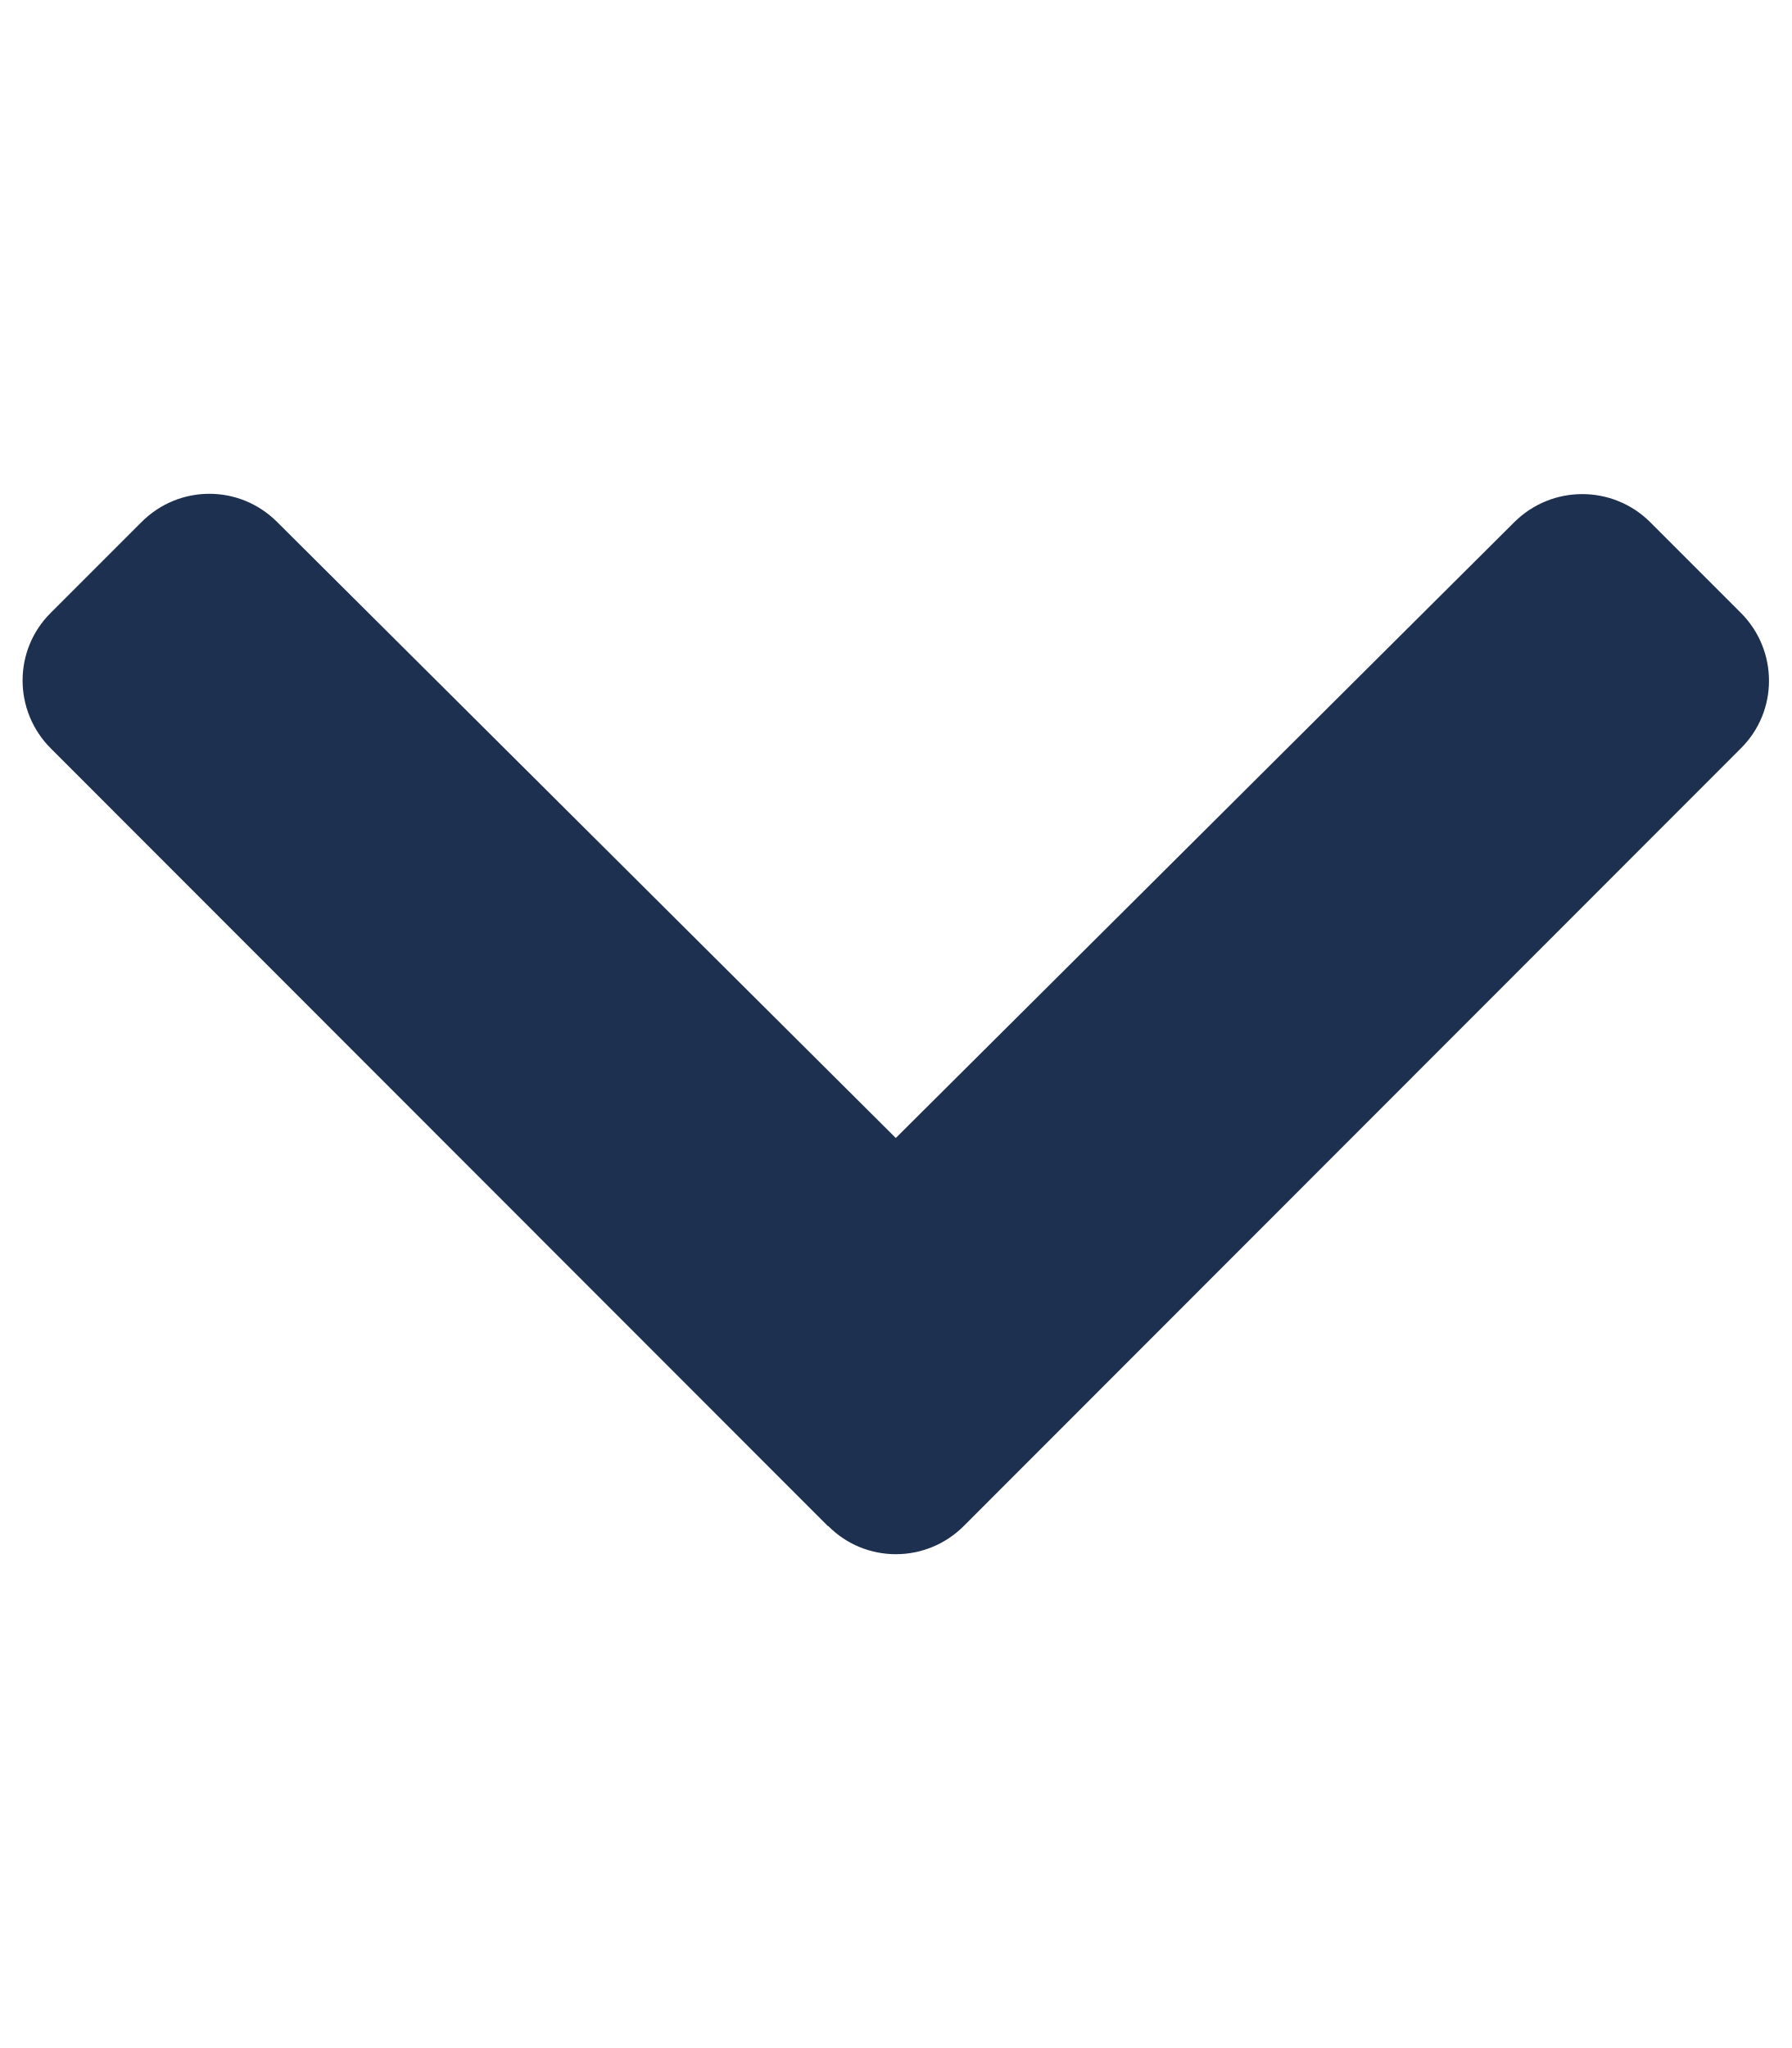
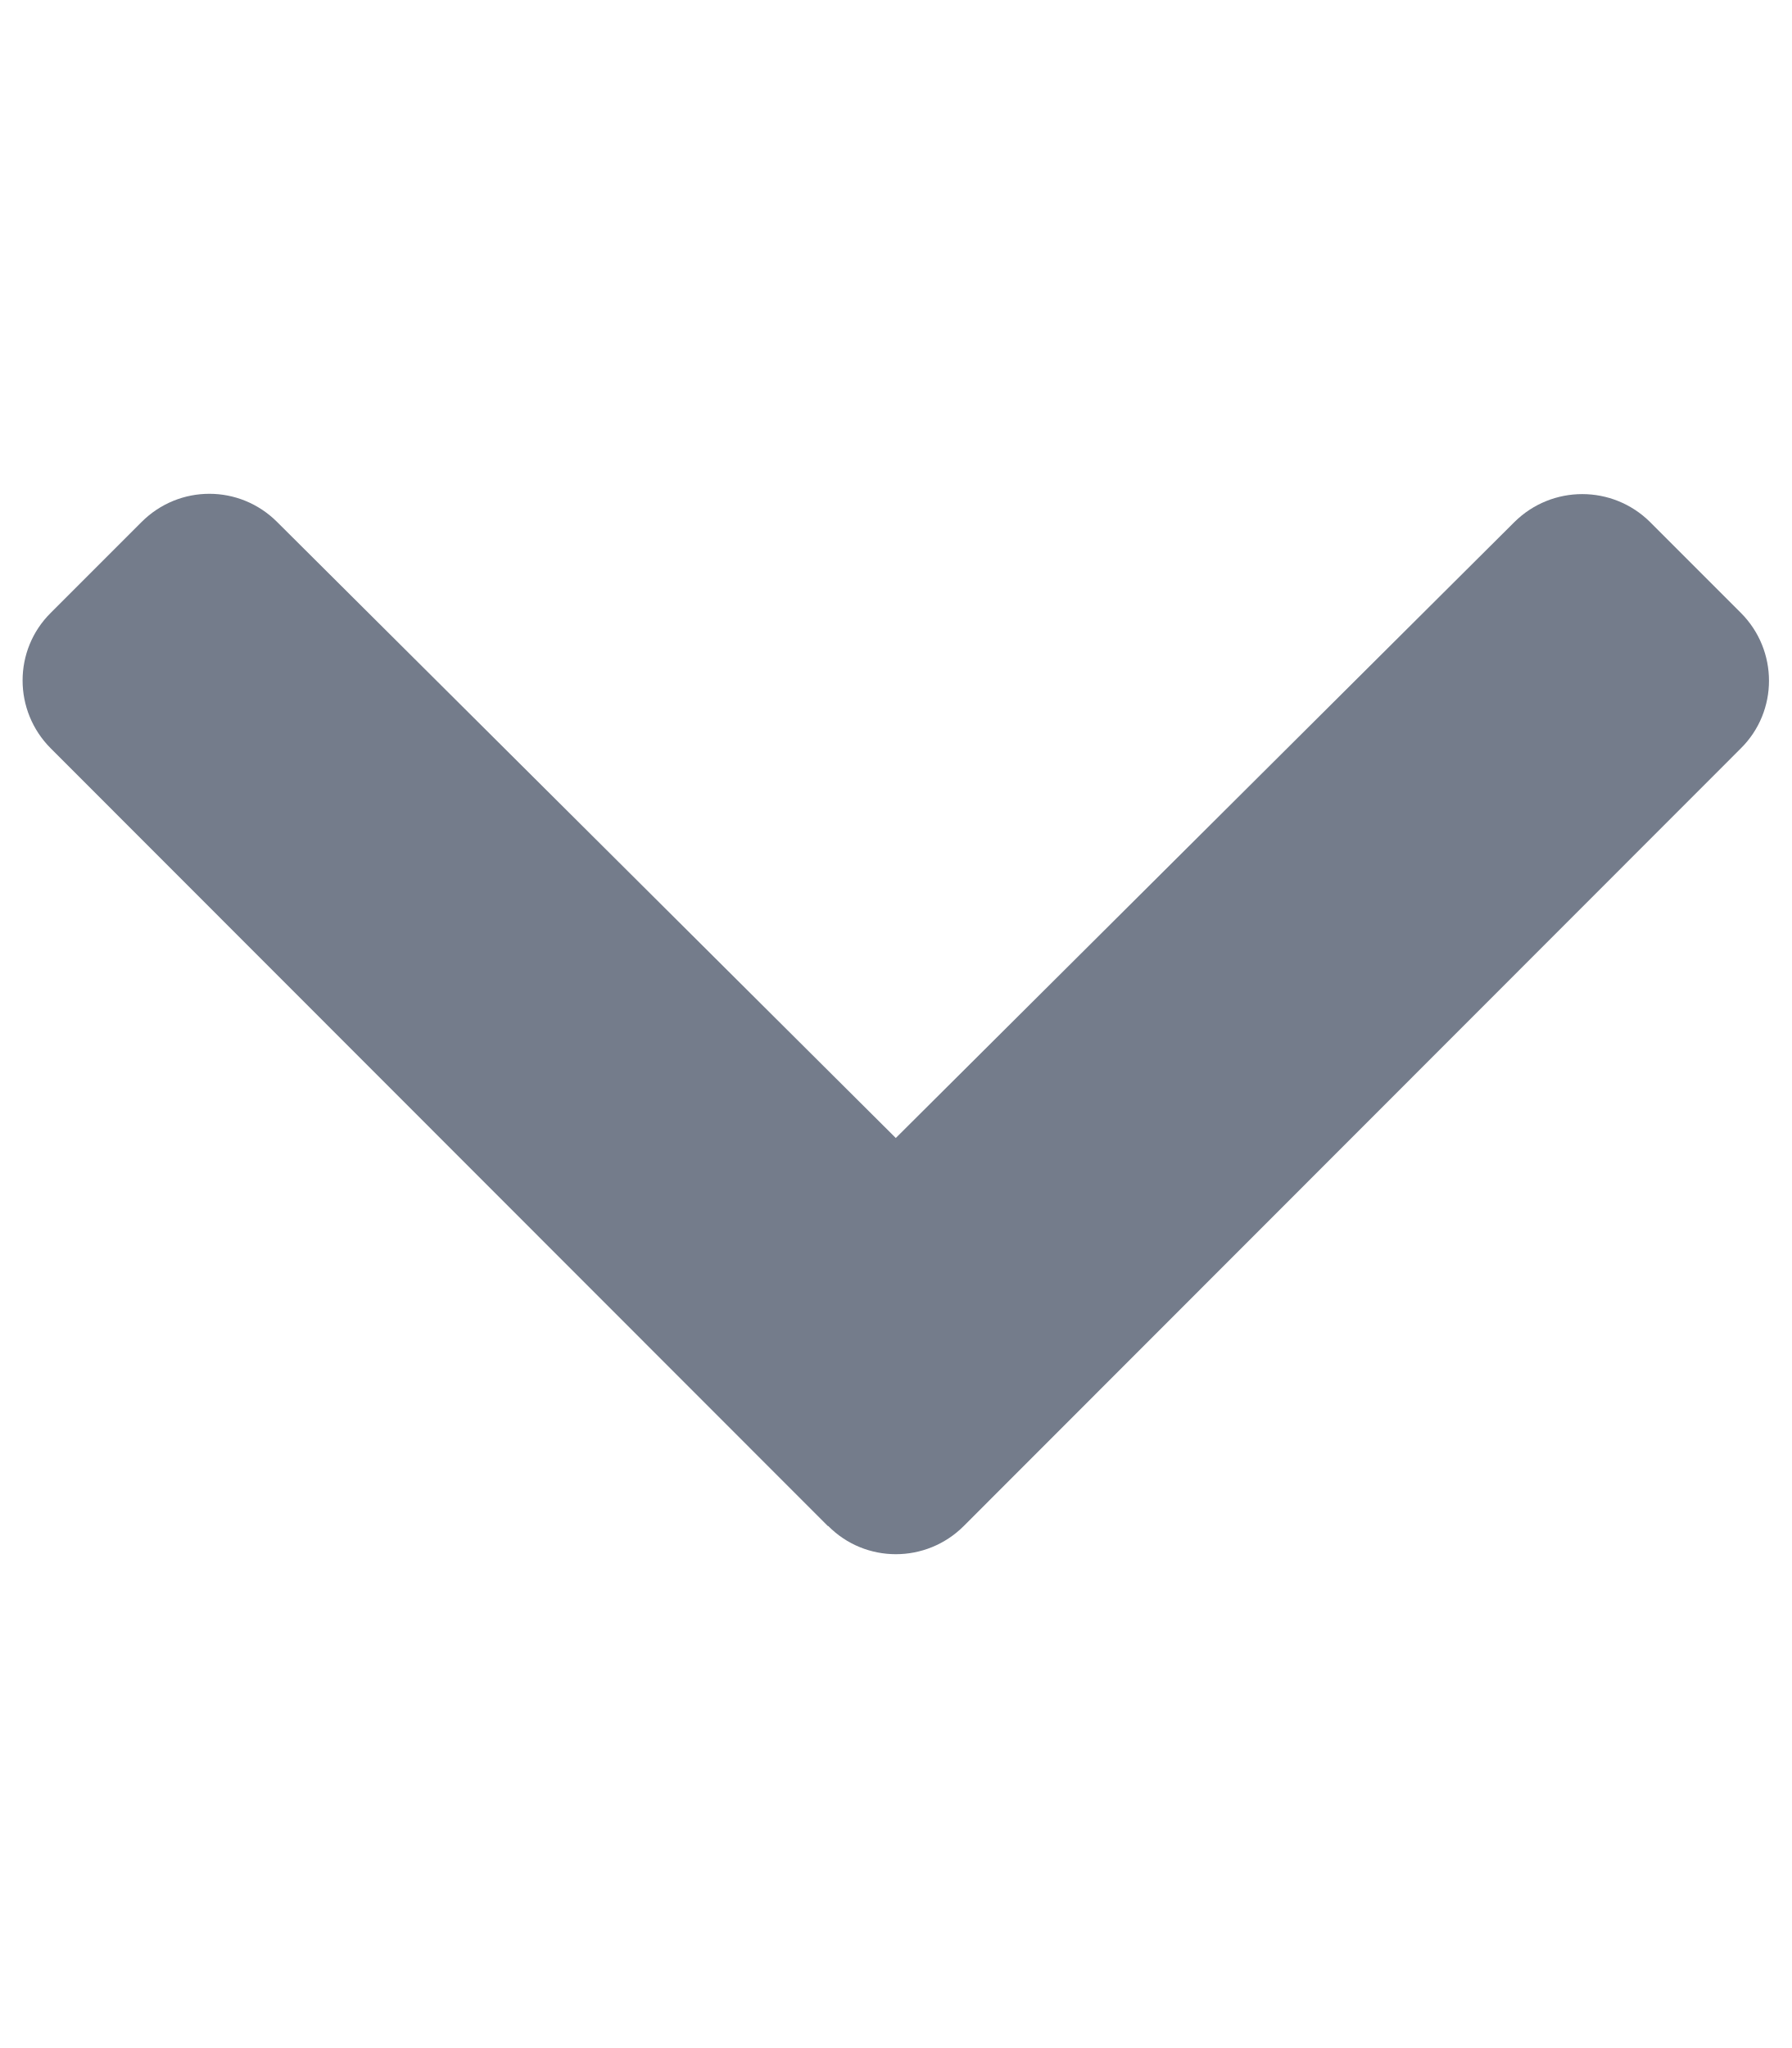
<svg xmlns="http://www.w3.org/2000/svg" height="16" width="14" viewBox="0 0 448 512">
-   <path opacity="1" fill="#1E3050" d="M207 381.5L12.7 187.1c-9.4-9.4-9.4-24.6 0-33.9l22.7-22.7c9.4-9.4 24.5-9.4 33.9 0L224 284.5l154.7-154c9.4-9.3 24.5-9.3 33.9 0l22.7 22.7c9.4 9.4 9.4 24.6 0 33.9L241 381.5c-9.4 9.4-24.6 9.4-33.9 0z" />
+   <path opacity="1" fill="#747c8b" d="M207 381.5L12.7 187.1c-9.4-9.4-9.4-24.6 0-33.9l22.7-22.7c9.4-9.4 24.5-9.4 33.9 0L224 284.5l154.7-154c9.4-9.3 24.5-9.3 33.9 0l22.7 22.7c9.4 9.4 9.4 24.6 0 33.9L241 381.5c-9.4 9.4-24.6 9.4-33.9 0z" />
</svg>
